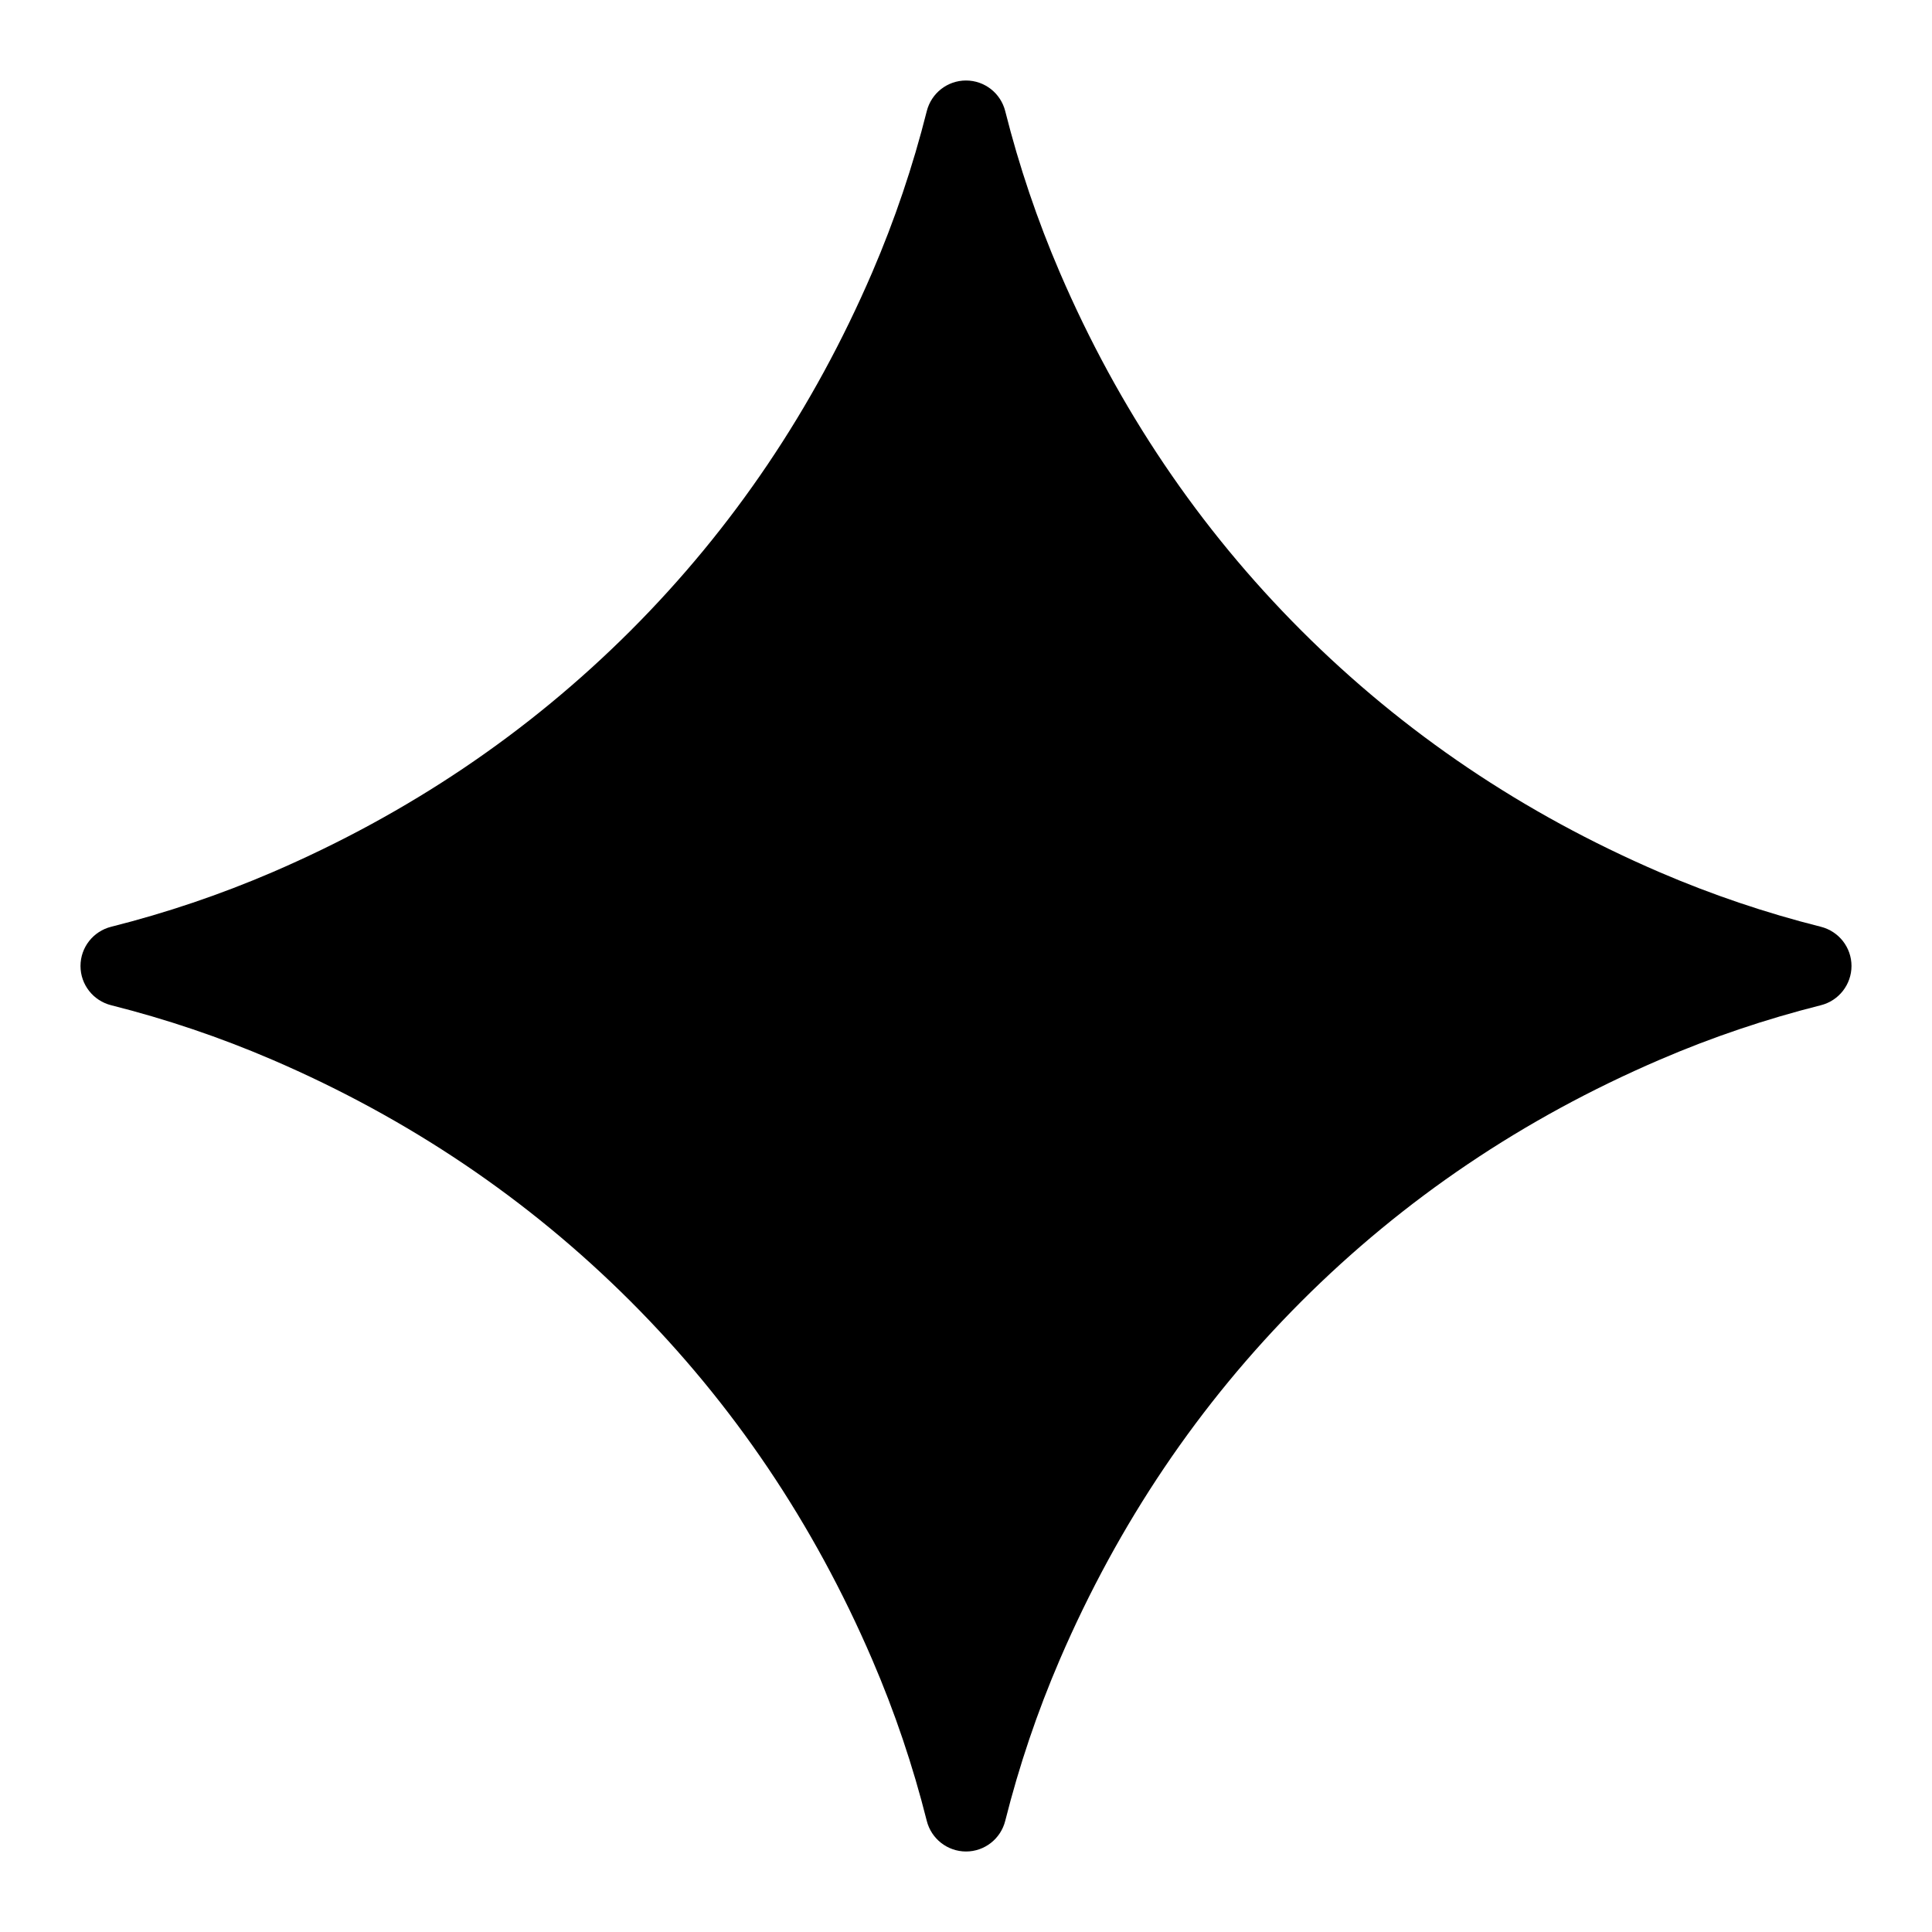
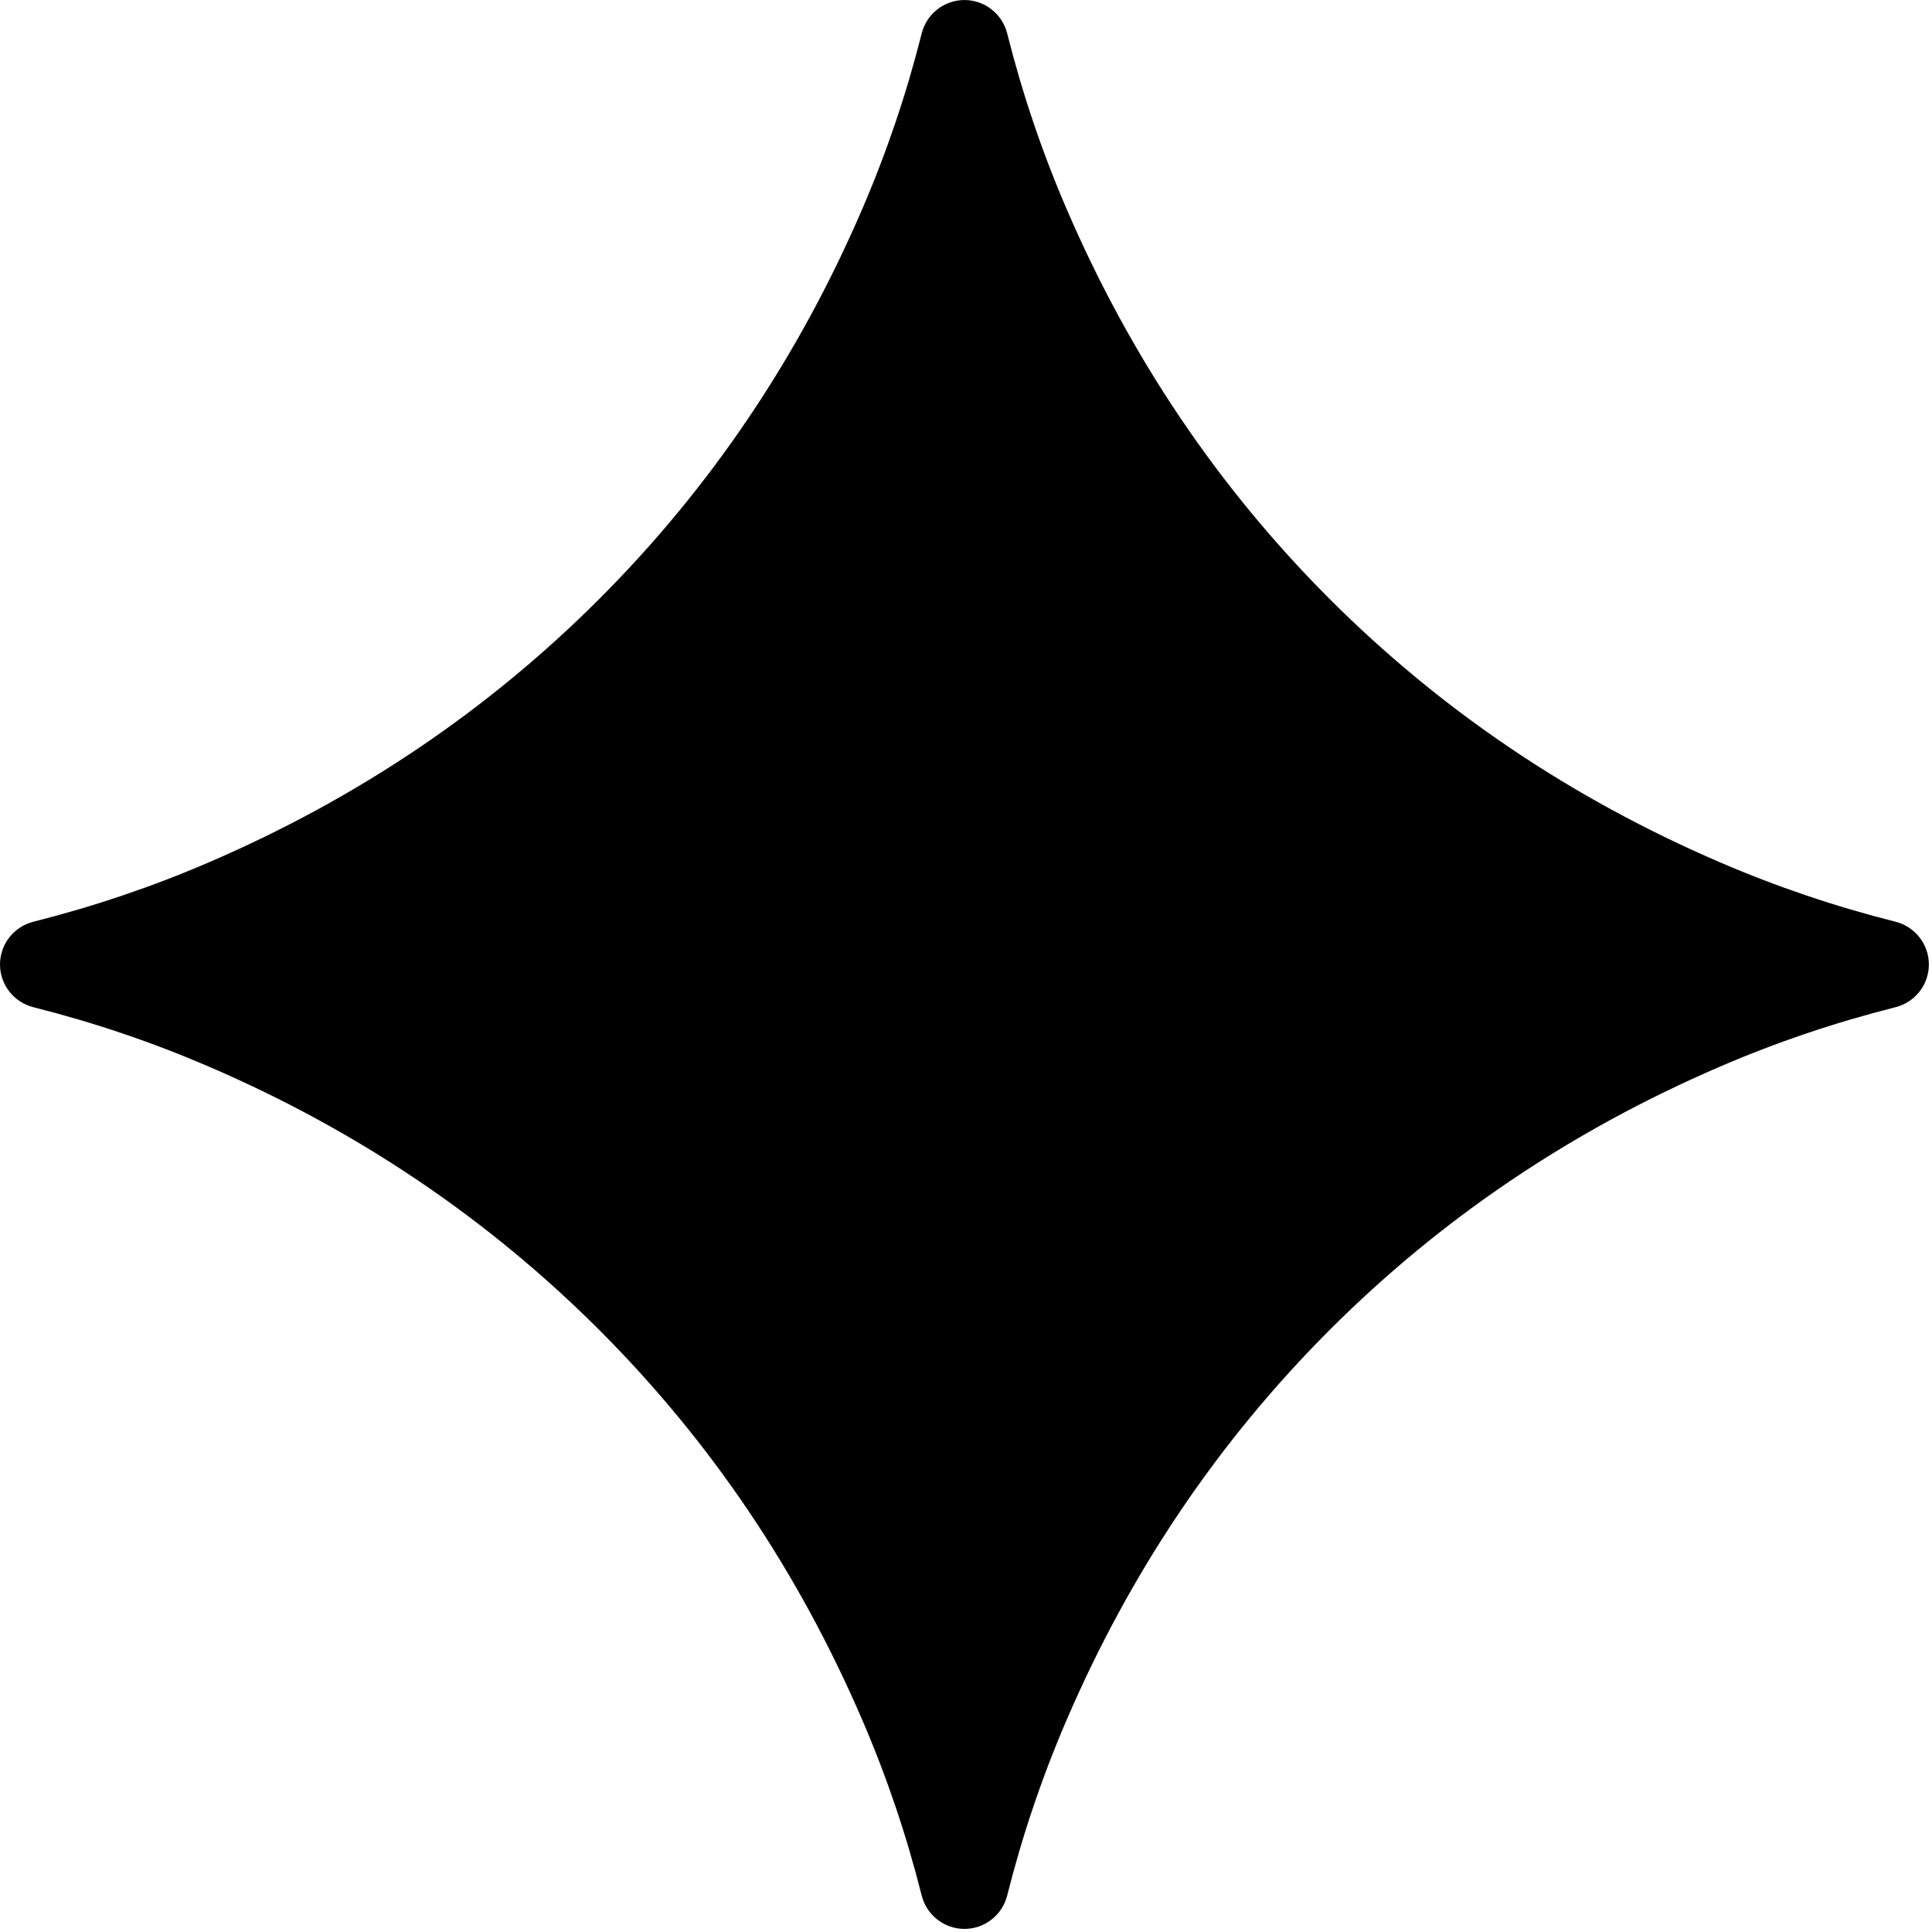
- <svg xmlns="http://www.w3.org/2000/svg" viewBox="0 0 192 192" fill="currentColor">
-   <path d="M164.93 86.68c-13.56-5.84-25.42-13.84-35.6-24.01-10.17-10.17-18.18-22.04-24.01-35.6-2.23-5.19-4.04-10.54-5.42-16.02C99.45 9.26 97.85 8 96 8s-3.45 1.26-3.9 3.05c-1.38 5.48-3.18 10.81-5.42 16.02-5.84 13.56-13.84 25.43-24.01 35.6-10.17 10.16-22.04 18.17-35.6 24.01-5.19 2.23-10.54 4.04-16.02 5.42C9.26 92.55 8 94.15 8 96s1.26 3.45 3.05 3.9c5.48 1.38 10.81 3.18 16.02 5.42 13.56 5.84 25.42 13.84 35.6 24.01 10.17 10.17 18.18 22.04 24.01 35.6 2.24 5.2 4.04 10.54 5.42 16.02A4.03 4.03 0 0 0 96 184c1.85 0 3.45-1.26 3.9-3.05 1.38-5.48 3.18-10.81 5.42-16.02 5.84-13.56 13.84-25.42 24.01-35.6 10.17-10.17 22.04-18.18 35.6-24.01 5.2-2.24 10.54-4.04 16.02-5.42A4.03 4.03 0 0 0 184 96c0-1.85-1.26-3.45-3.05-3.9-5.48-1.38-10.81-3.18-16.02-5.42Z" />
+ <svg xmlns="http://www.w3.org/2000/svg" viewBox="0 0 65 65" fill="currentColor">
+   <path d="M57.865 29.011C52.865 26.859 48.49 23.906 44.739 20.157C40.99 16.407 38.037 12.031 35.885 7.031C35.059 5.115 34.395 3.146 33.886 1.126C33.72 0.466 33.128 0.001 32.447 0.001C31.767 0.001 31.175 0.466 31.009 1.126C30.5 3.146 29.836 5.113 29.01 7.031C26.858 12.031 23.905 16.407 20.156 20.157C16.406 23.906 12.03 26.859 7.03 29.011C5.114 29.837 3.144 30.501 1.125 31.01C0.465 31.176 0 31.768 0 32.449C0 33.129 0.465 33.721 1.125 33.887C3.144 34.396 5.112 35.06 7.03 35.886C12.03 38.038 16.404 40.991 20.156 44.74C23.907 48.49 26.858 52.866 29.01 57.866C29.836 59.782 30.5 61.752 31.009 63.771C31.175 64.431 31.767 64.896 32.447 64.896C33.128 64.896 33.72 64.431 33.886 63.771C34.395 61.752 35.059 59.784 35.885 57.866C38.037 52.866 40.99 48.492 44.739 44.74C48.489 40.991 52.865 38.038 57.865 35.886C59.781 35.06 61.751 34.396 63.77 33.887C64.43 33.721 64.895 33.129 64.895 32.449C64.895 31.768 64.43 31.176 63.77 31.01C61.751 30.501 59.783 29.837 57.865 29.011Z">
+   </path>
</svg>
